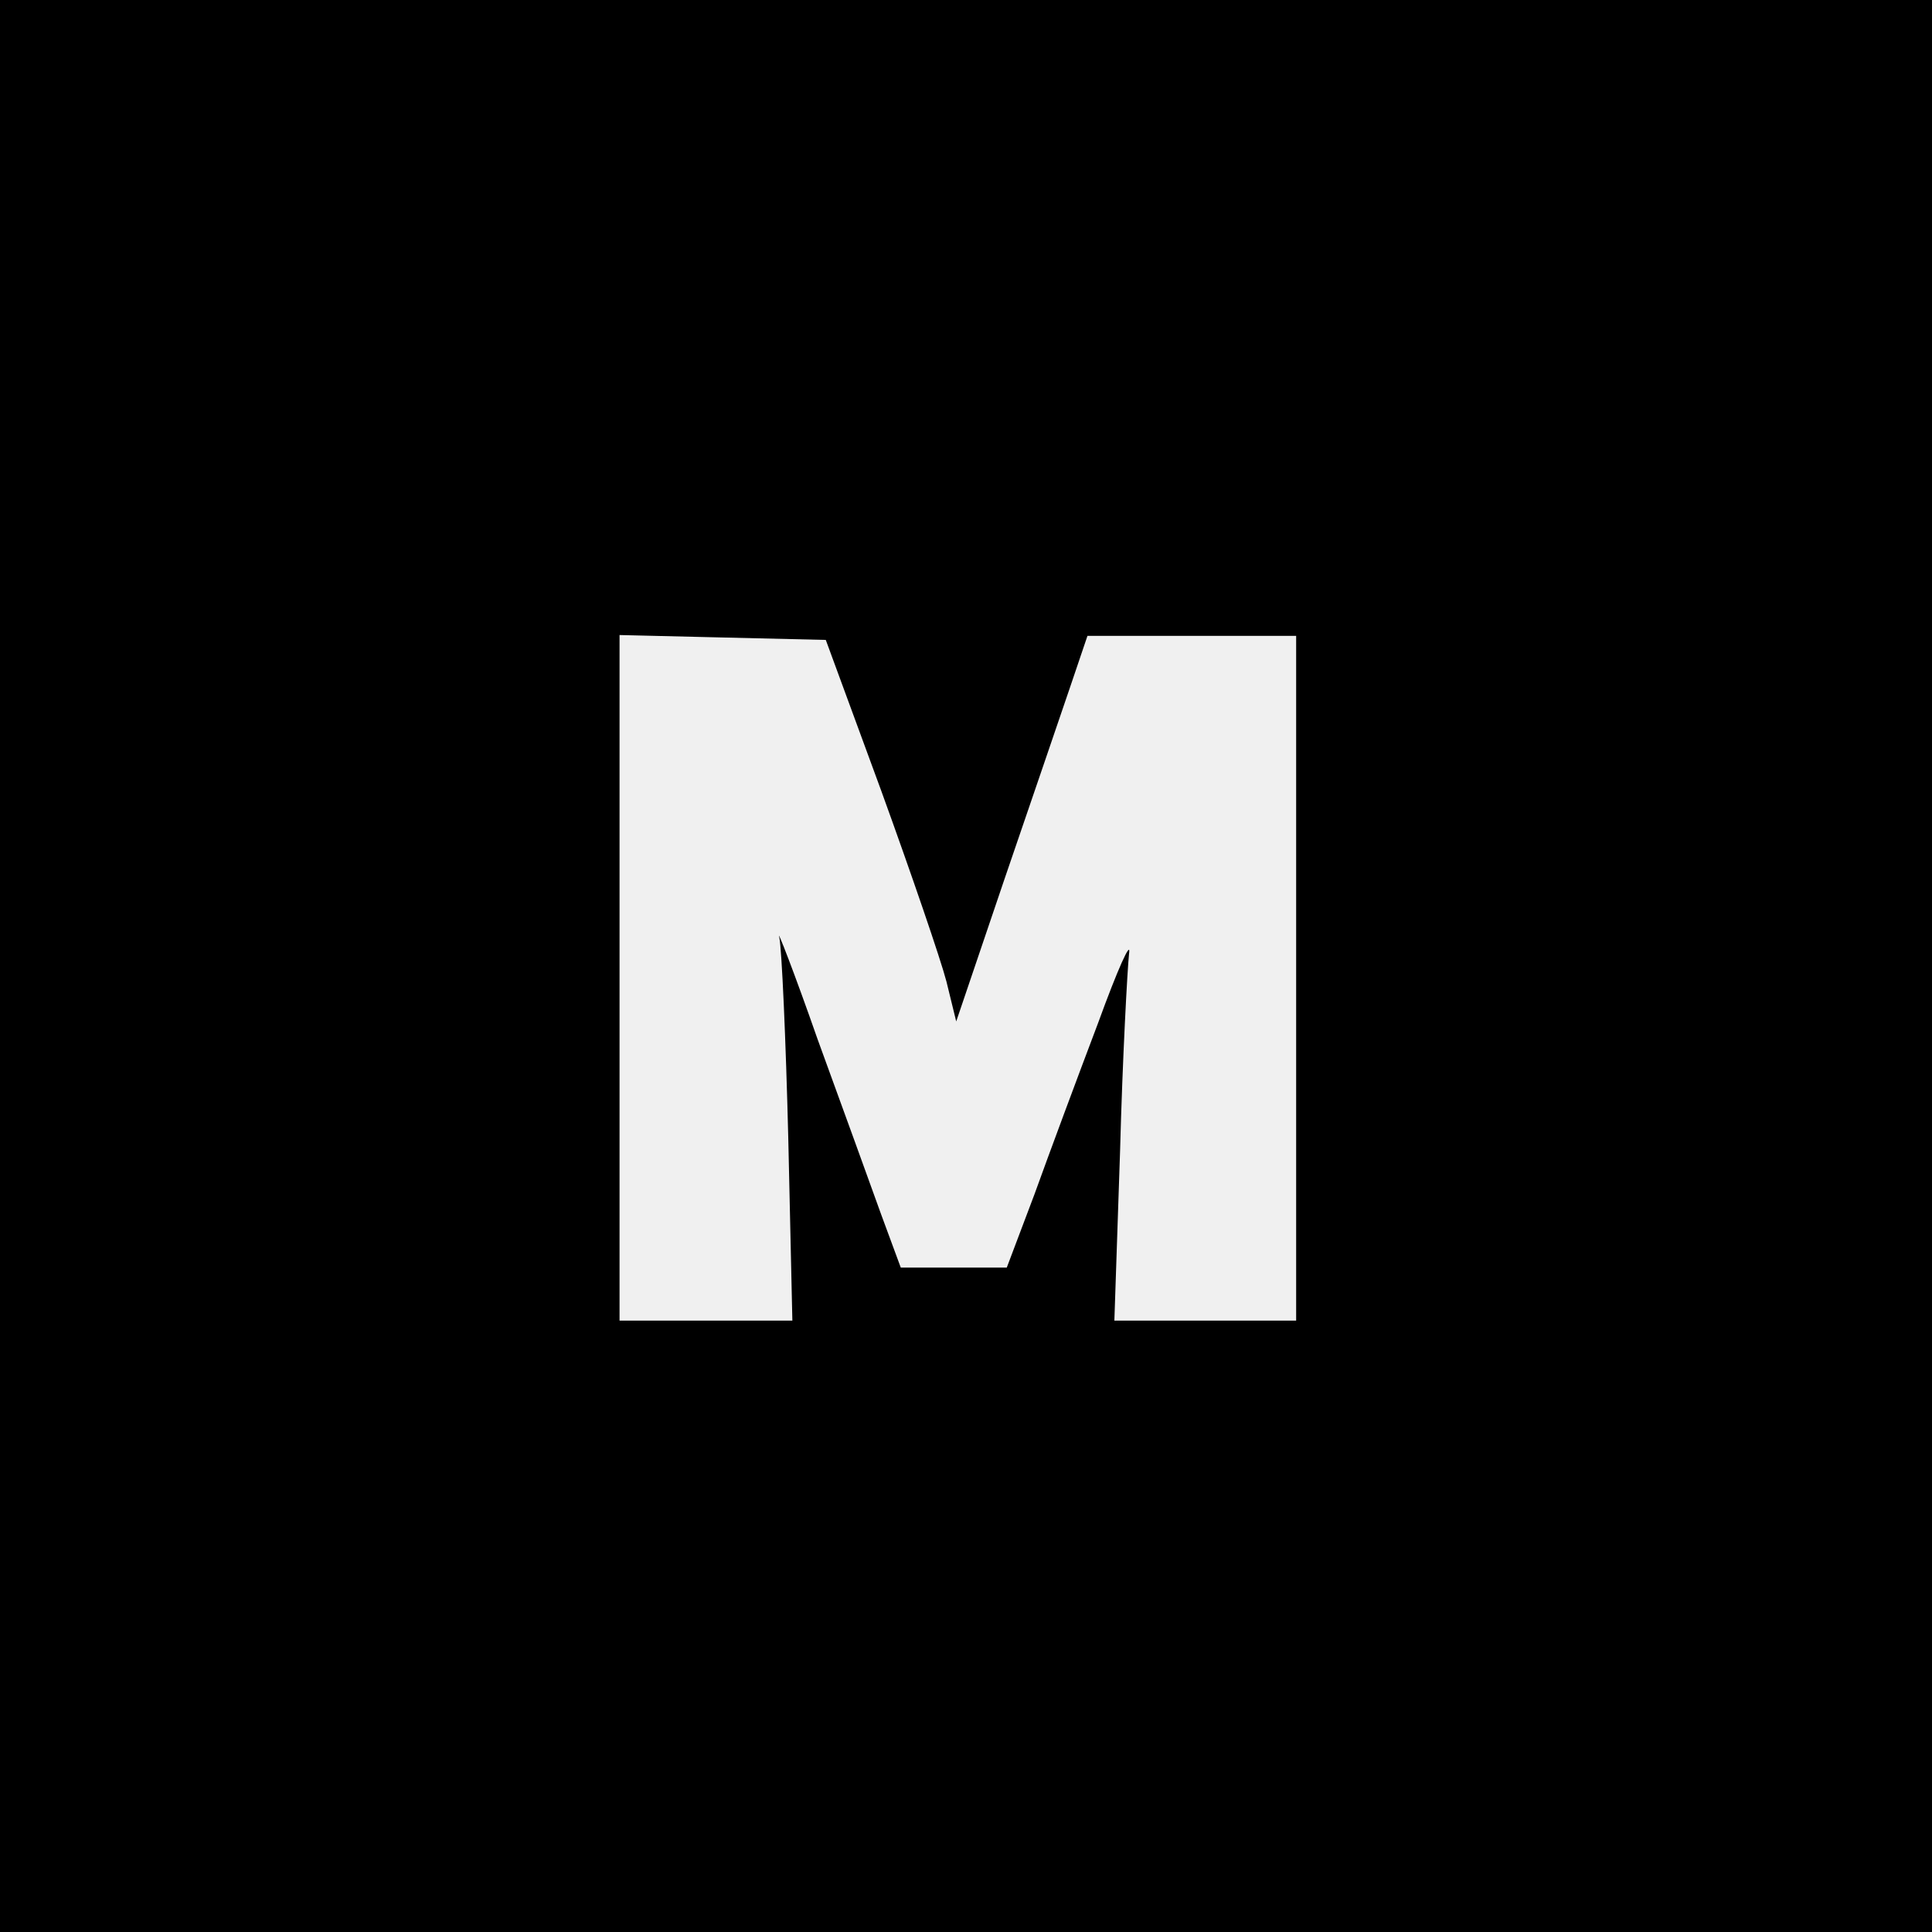
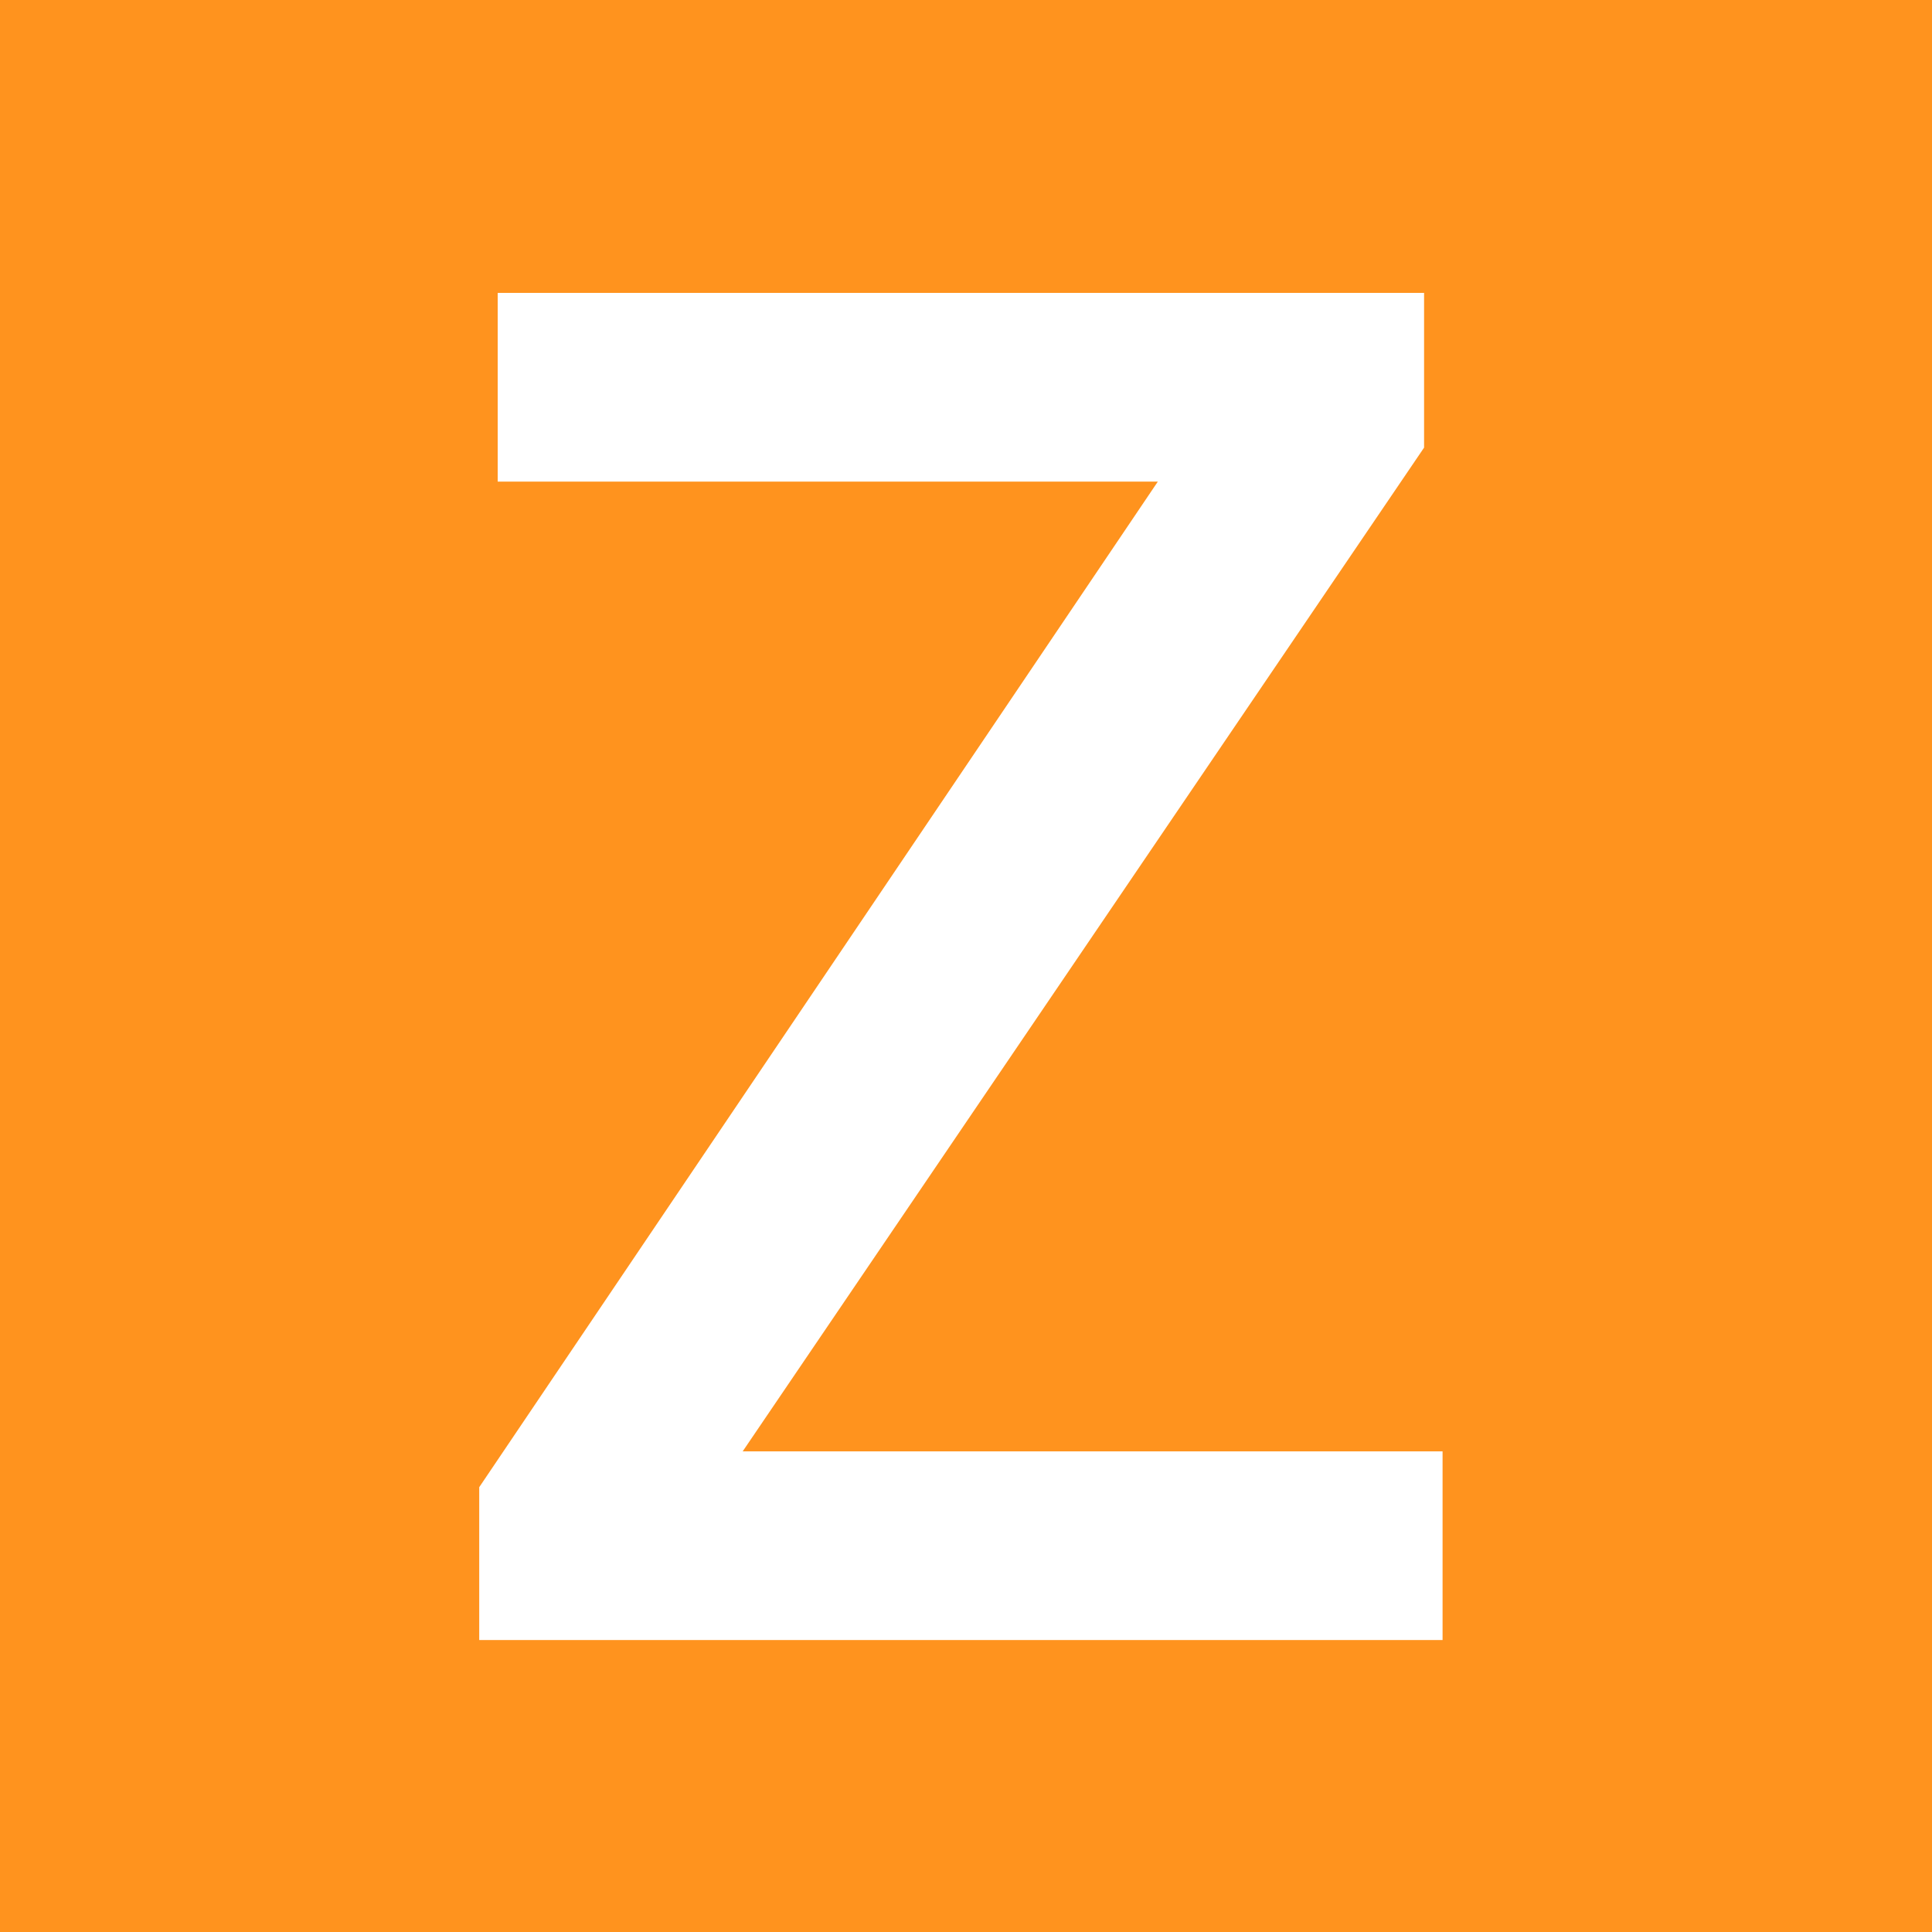
- <svg xmlns="http://www.w3.org/2000/svg" version="1.0" width="237pt" height="237pt" viewBox="0 0 237 237" preserveAspectRatio="xMidYMid meet">
-   <g transform="translate(0,237) scale(0.1,-0.1)" fill="#000000" stroke="none">
-     <path d="M0 1185 l0 -1185 1185 0 1185 0 0 1185 0 1185 -1185 0 -1185 0 0 -1185z m1081 215 c37 -102 73 -207 80 -234 l12 -49 59 174 c33 96 69 202 81 237 l21 62 128 0 128 0 0 -420 0 -420 -111 0 -112 0 7 208 c3 114 9 223 11 242 3 19 -14 -19 -38 -85 -25 -66 -60 -160 -78 -210 l-34 -90 -65 0 -65 0 -24 65 c-13 36 -48 133 -78 215 -29 83 -51 139 -47 125 3 -14 8 -125 11 -247 l5 -223 -106 0 -106 0 0 420 0 421 126 -3 127 -3 68 -185z" />
-   </g>
+ <svg xmlns="http://www.w3.org/2000/svg" id="Layer_1" data-name="Layer 1" viewBox="0 0 1024 1024">
+   <defs>
+     <style>.cls-1{fill:#ff931e;}.cls-2{fill:#fff;}</style>
+   </defs>
+   <rect class="cls-1" width="1024" height="1024" />
+   <path class="cls-2" d="M764.59,869.25H254v-81l359.68-533H263.79v-100h491v82l-361.15,532H764.59Z" />
</svg>
